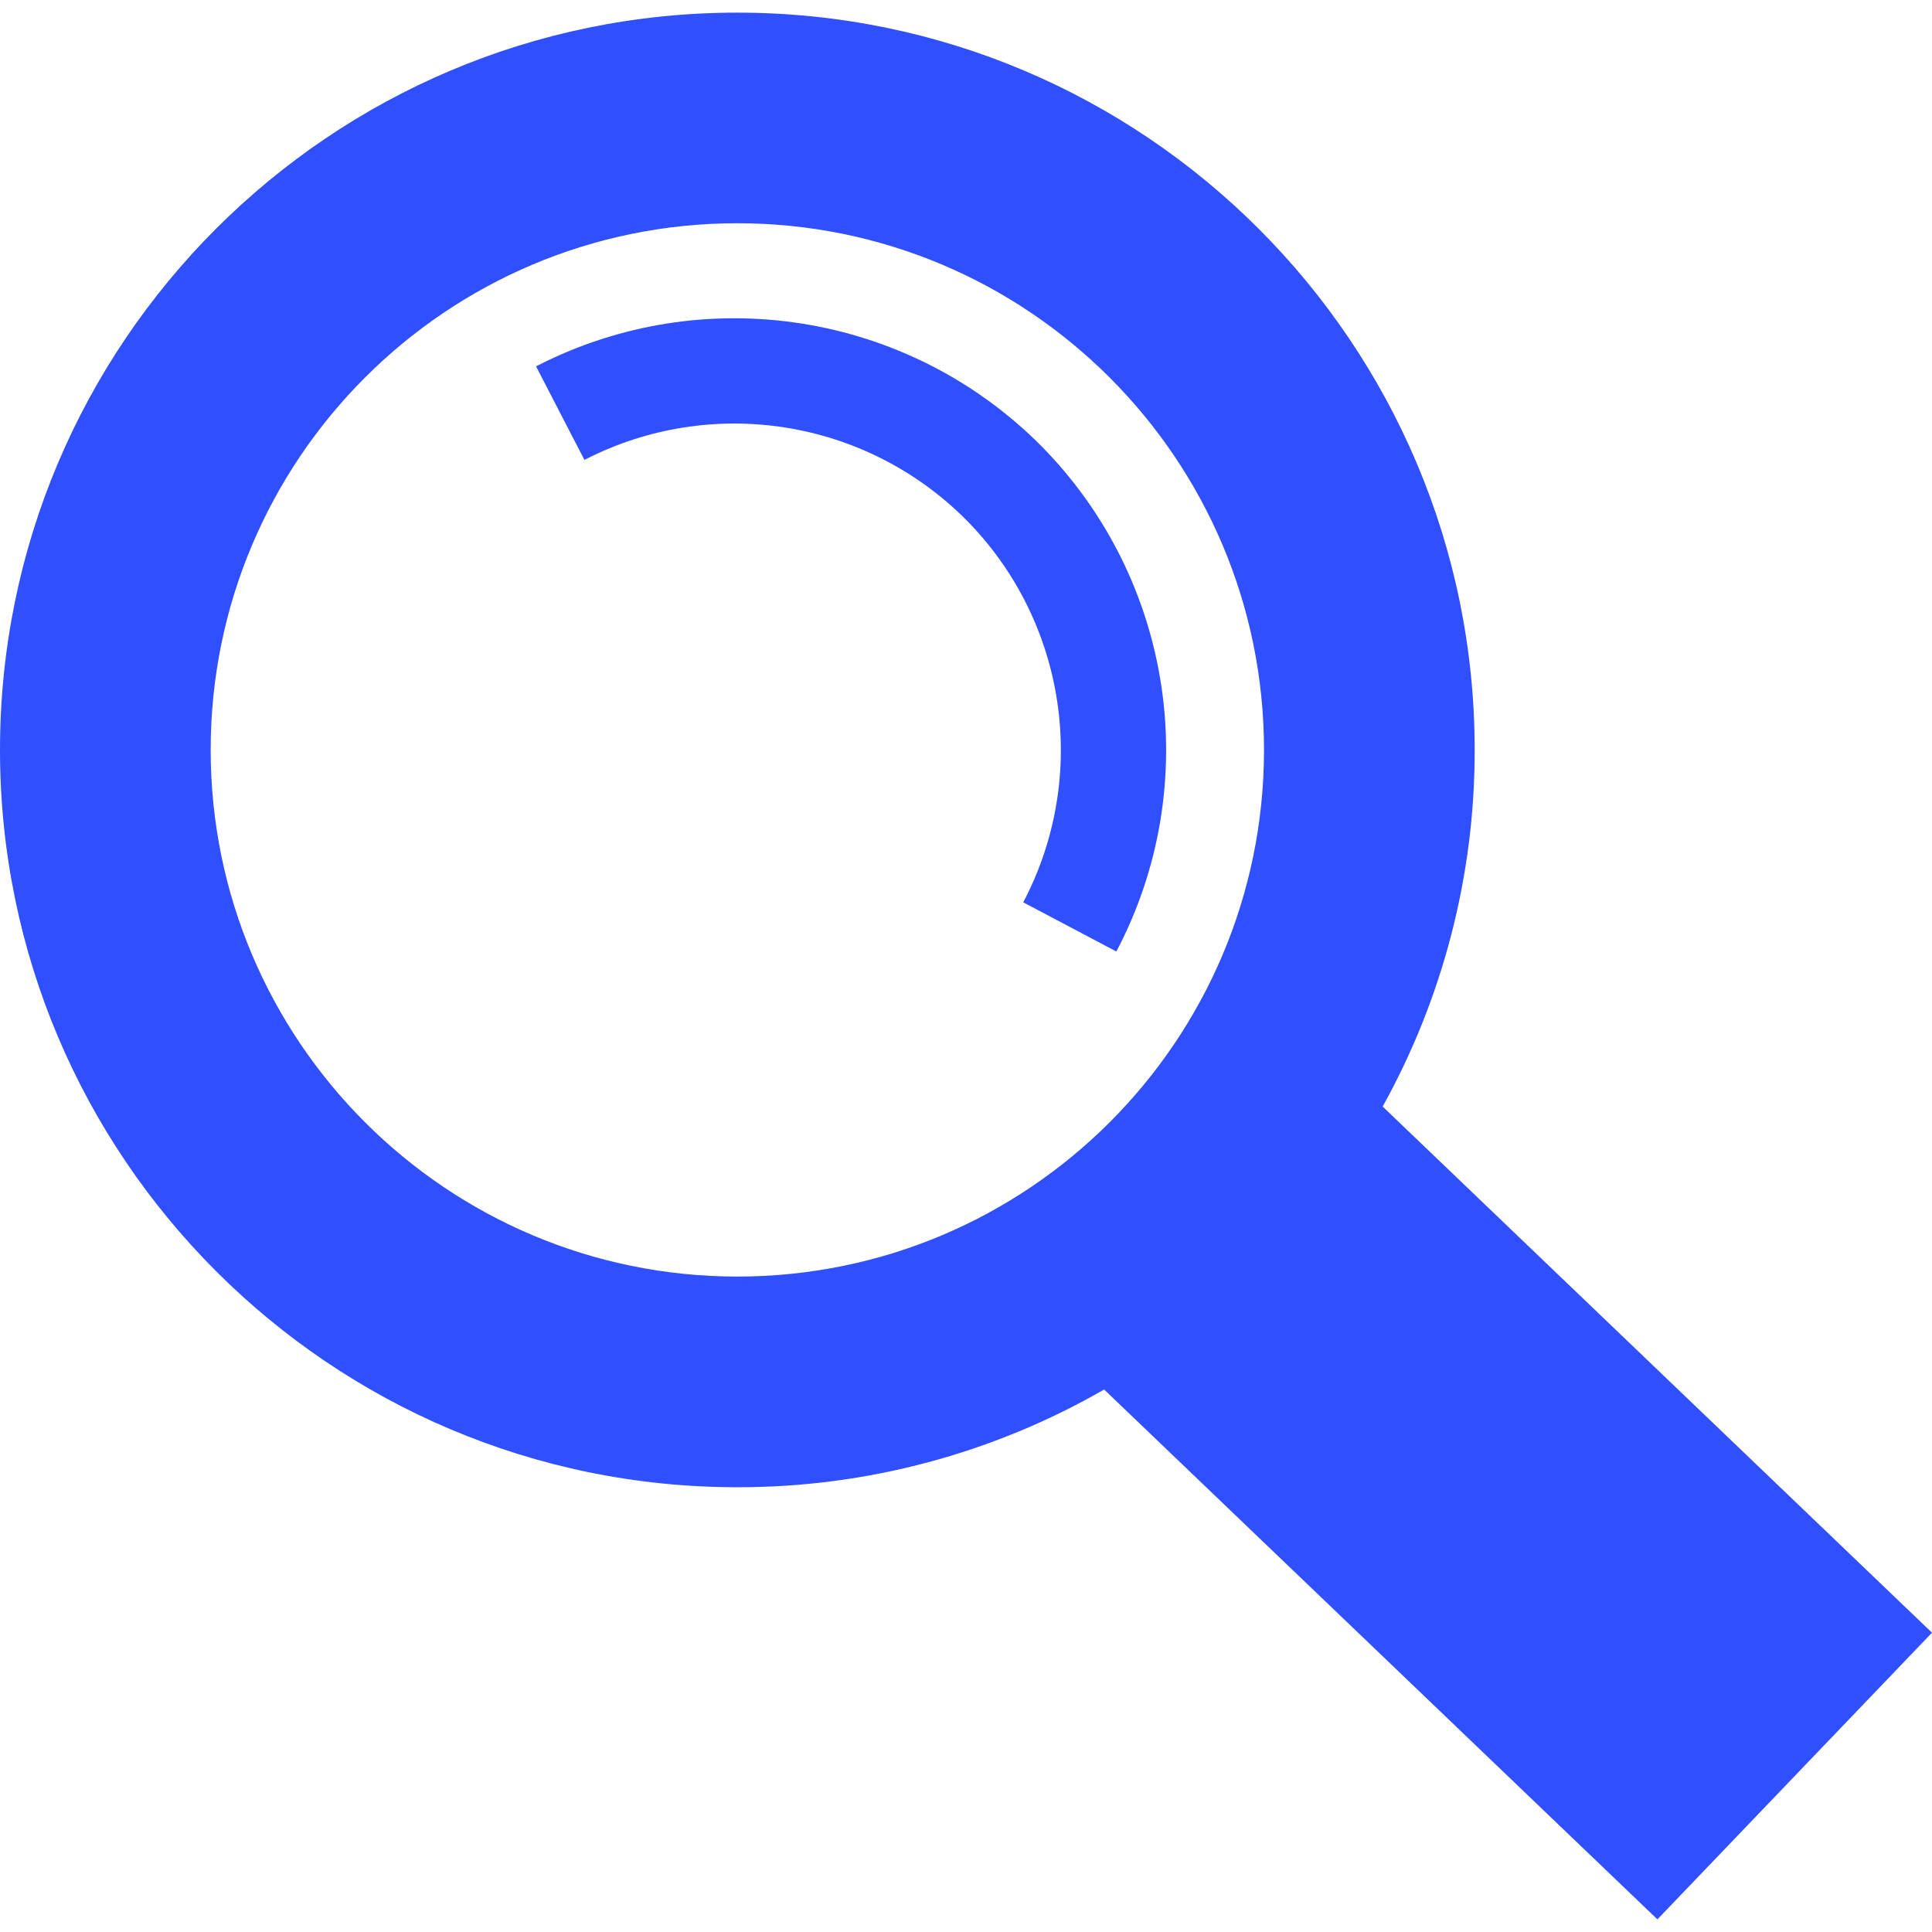
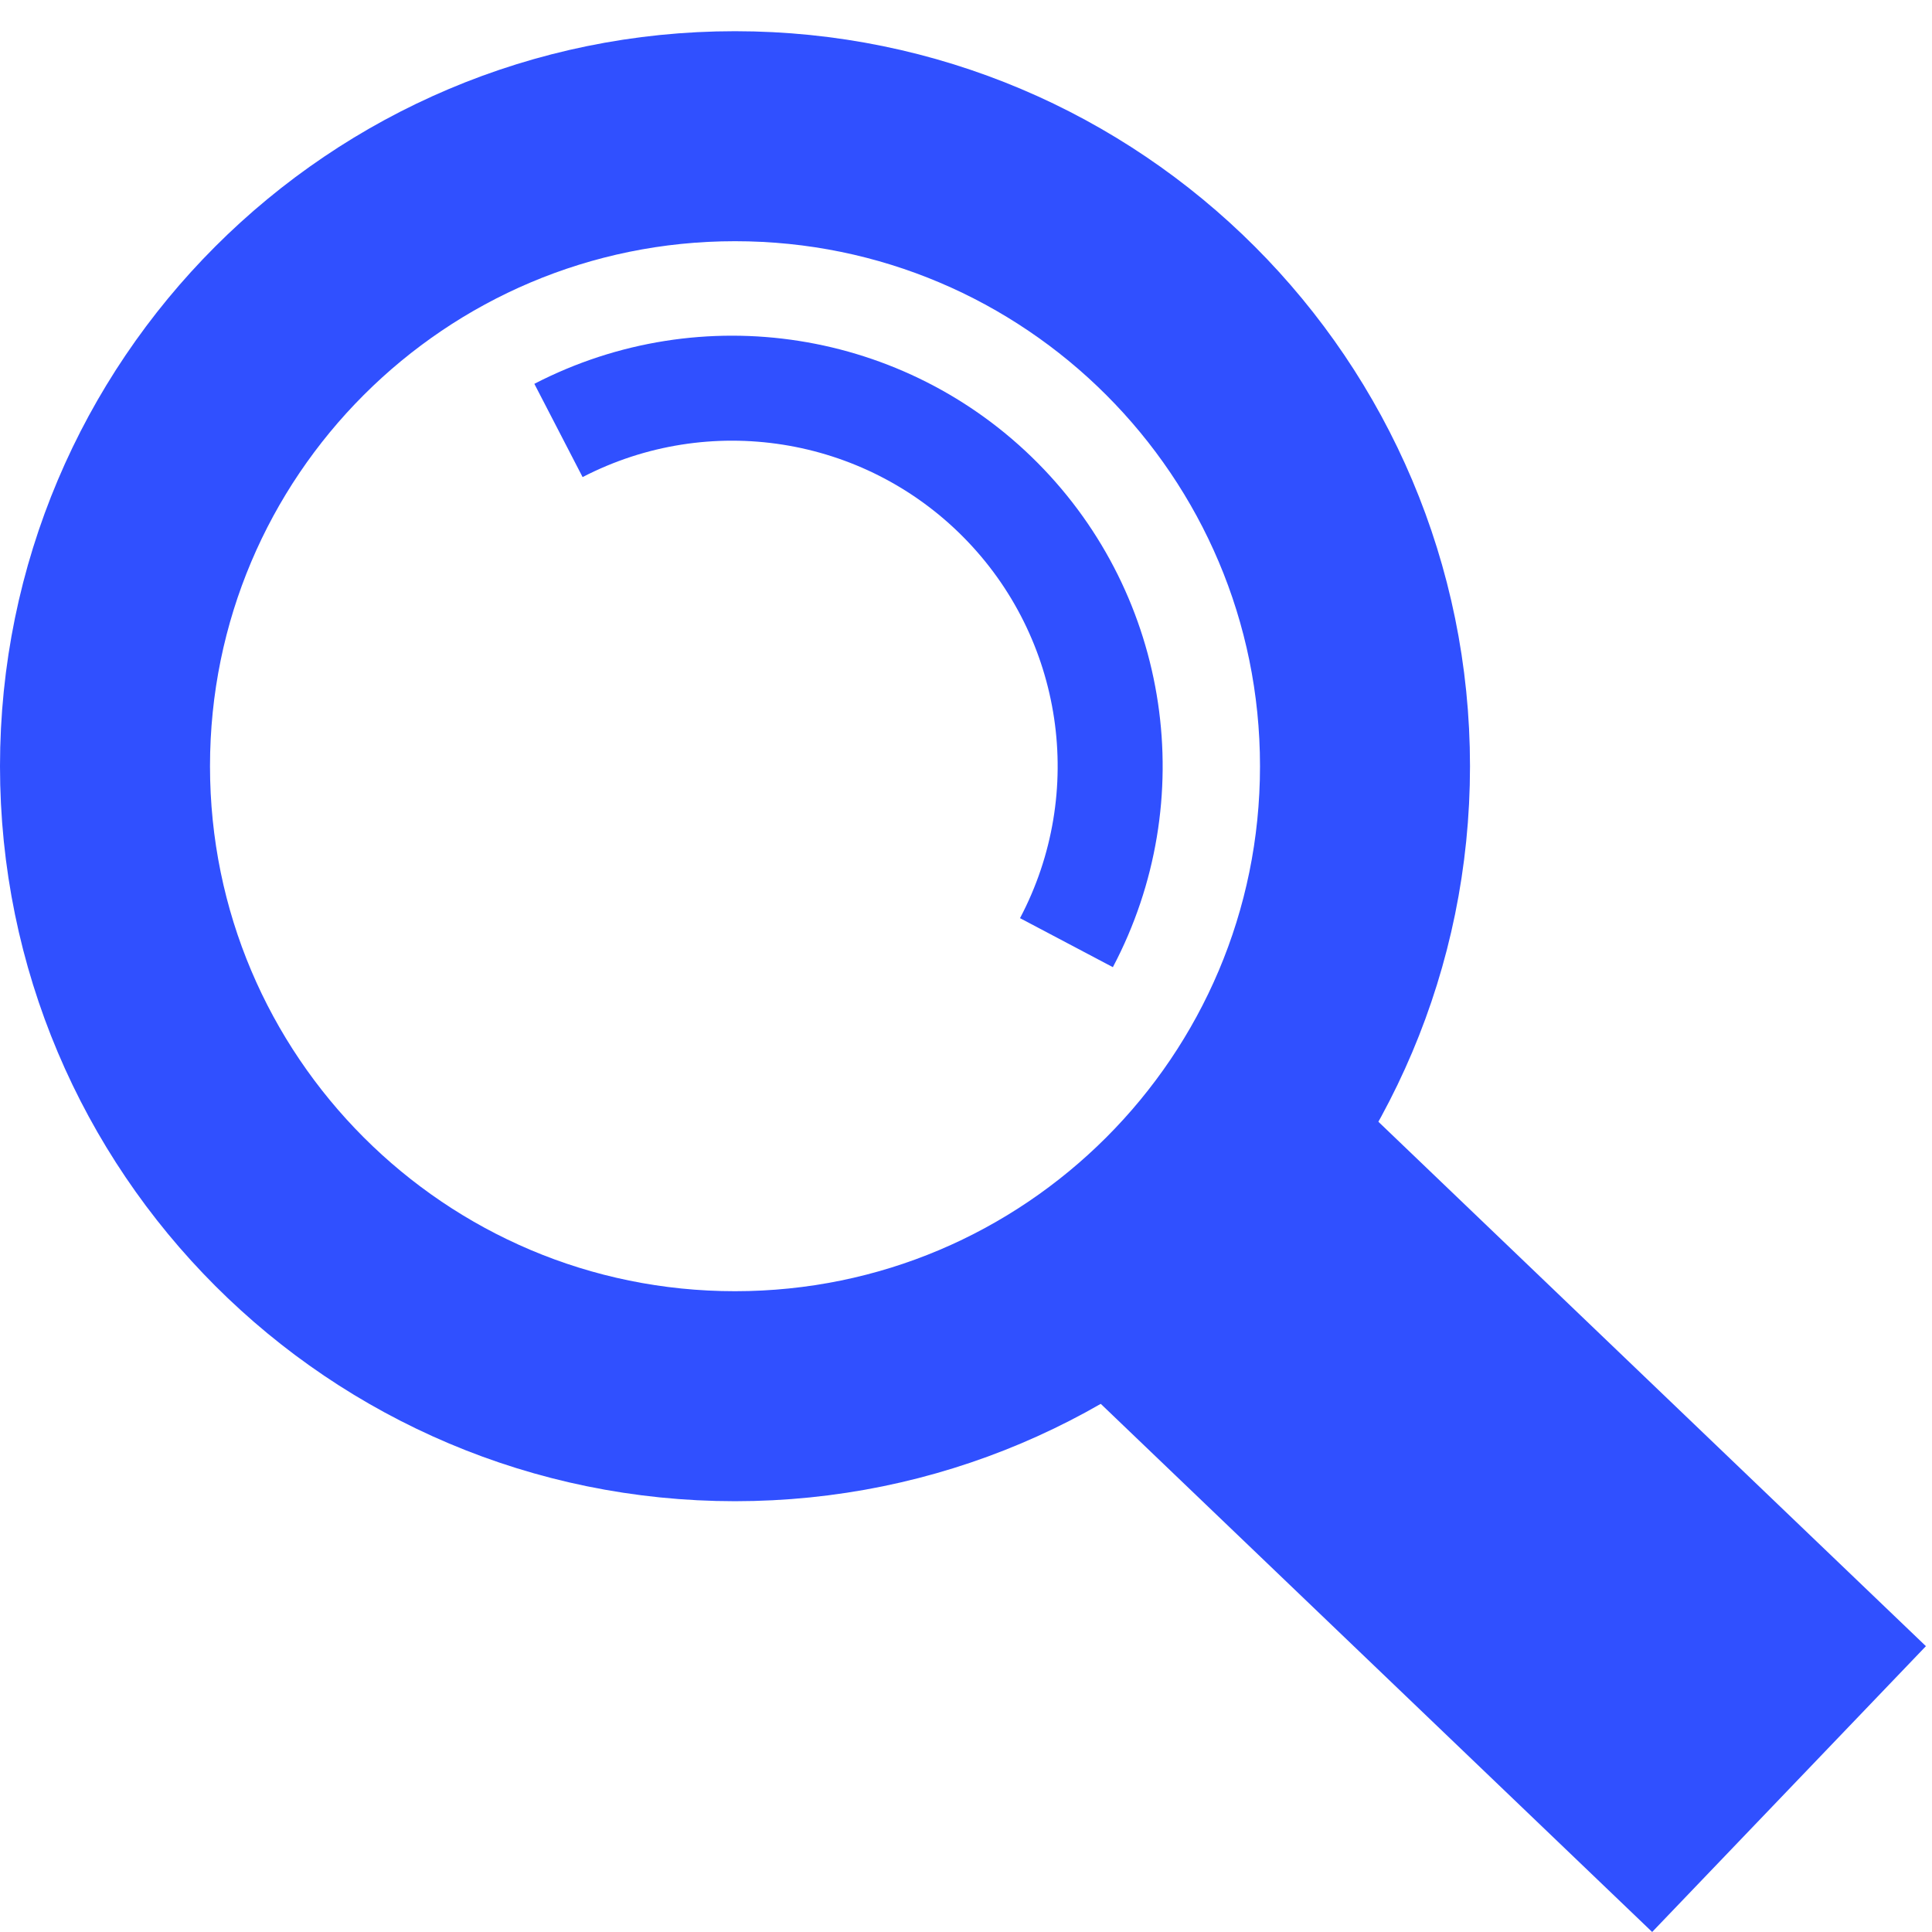
- <svg xmlns="http://www.w3.org/2000/svg" fill="#3050FF" role="img" viewBox="0 0 24 24">
-   <path d="m13.716 17.261 6.873 6.582L24 20.282l-6.824-6.536a9.11 9.11 0 0 0 1.143-4.43c0-5.055-4.105-9.159-9.16-9.159S0 4.261 0 9.316c0 5.055 4.104 9.159 9.159 9.159a9.11 9.11 0 0 0 4.557-1.214ZM9.159 2.773a6.546 6.546 0 0 1 6.543 6.543 6.545 6.545 0 0 1-6.543 6.542 6.545 6.545 0 0 1-6.542-6.542 6.545 6.545 0 0 1 6.542-6.543ZM7.26 5.713a4.065 4.065 0 0 1 4.744.747 4.064 4.064 0 0 1 .707 4.749l1.157.611a5.376 5.376 0 0 0-.935-6.282 5.377 5.377 0 0 0-6.274-.987l.601 1.162Z" />
+ <svg xmlns="http://www.w3.org/2000/svg" width="92mm" height="92mm" viewBox="0 0 92 92">
+   <g transform="translate(-40.921 -17.417)">
+     <circle cx="75.921" cy="53.903" r="30" style="fill:none;fill-opacity:1;stroke:#3050ff;stroke-width:10;stroke-miterlimit:4;stroke-dasharray:none;stroke-opacity:1" />
+     <path d="M67.515 37.915a18 18 0 0 1 21.051 3.313 18 18 0 0 1 3.138 21.078" style="fill:none;fill-opacity:1;stroke:#3050ff;stroke-width:5;stroke-miterlimit:4;stroke-dasharray:none;stroke-opacity:1" />
+     <rect width="18.846" height="39.963" x="3.706" y="122.09" ry="0" style="opacity:1;fill:#3050ff;fill-opacity:1;stroke:none;stroke-width:8;stroke-miterlimit:4;stroke-dasharray:none;stroke-opacity:1" transform="rotate(-46.235)" />
+   </g>
</svg>
